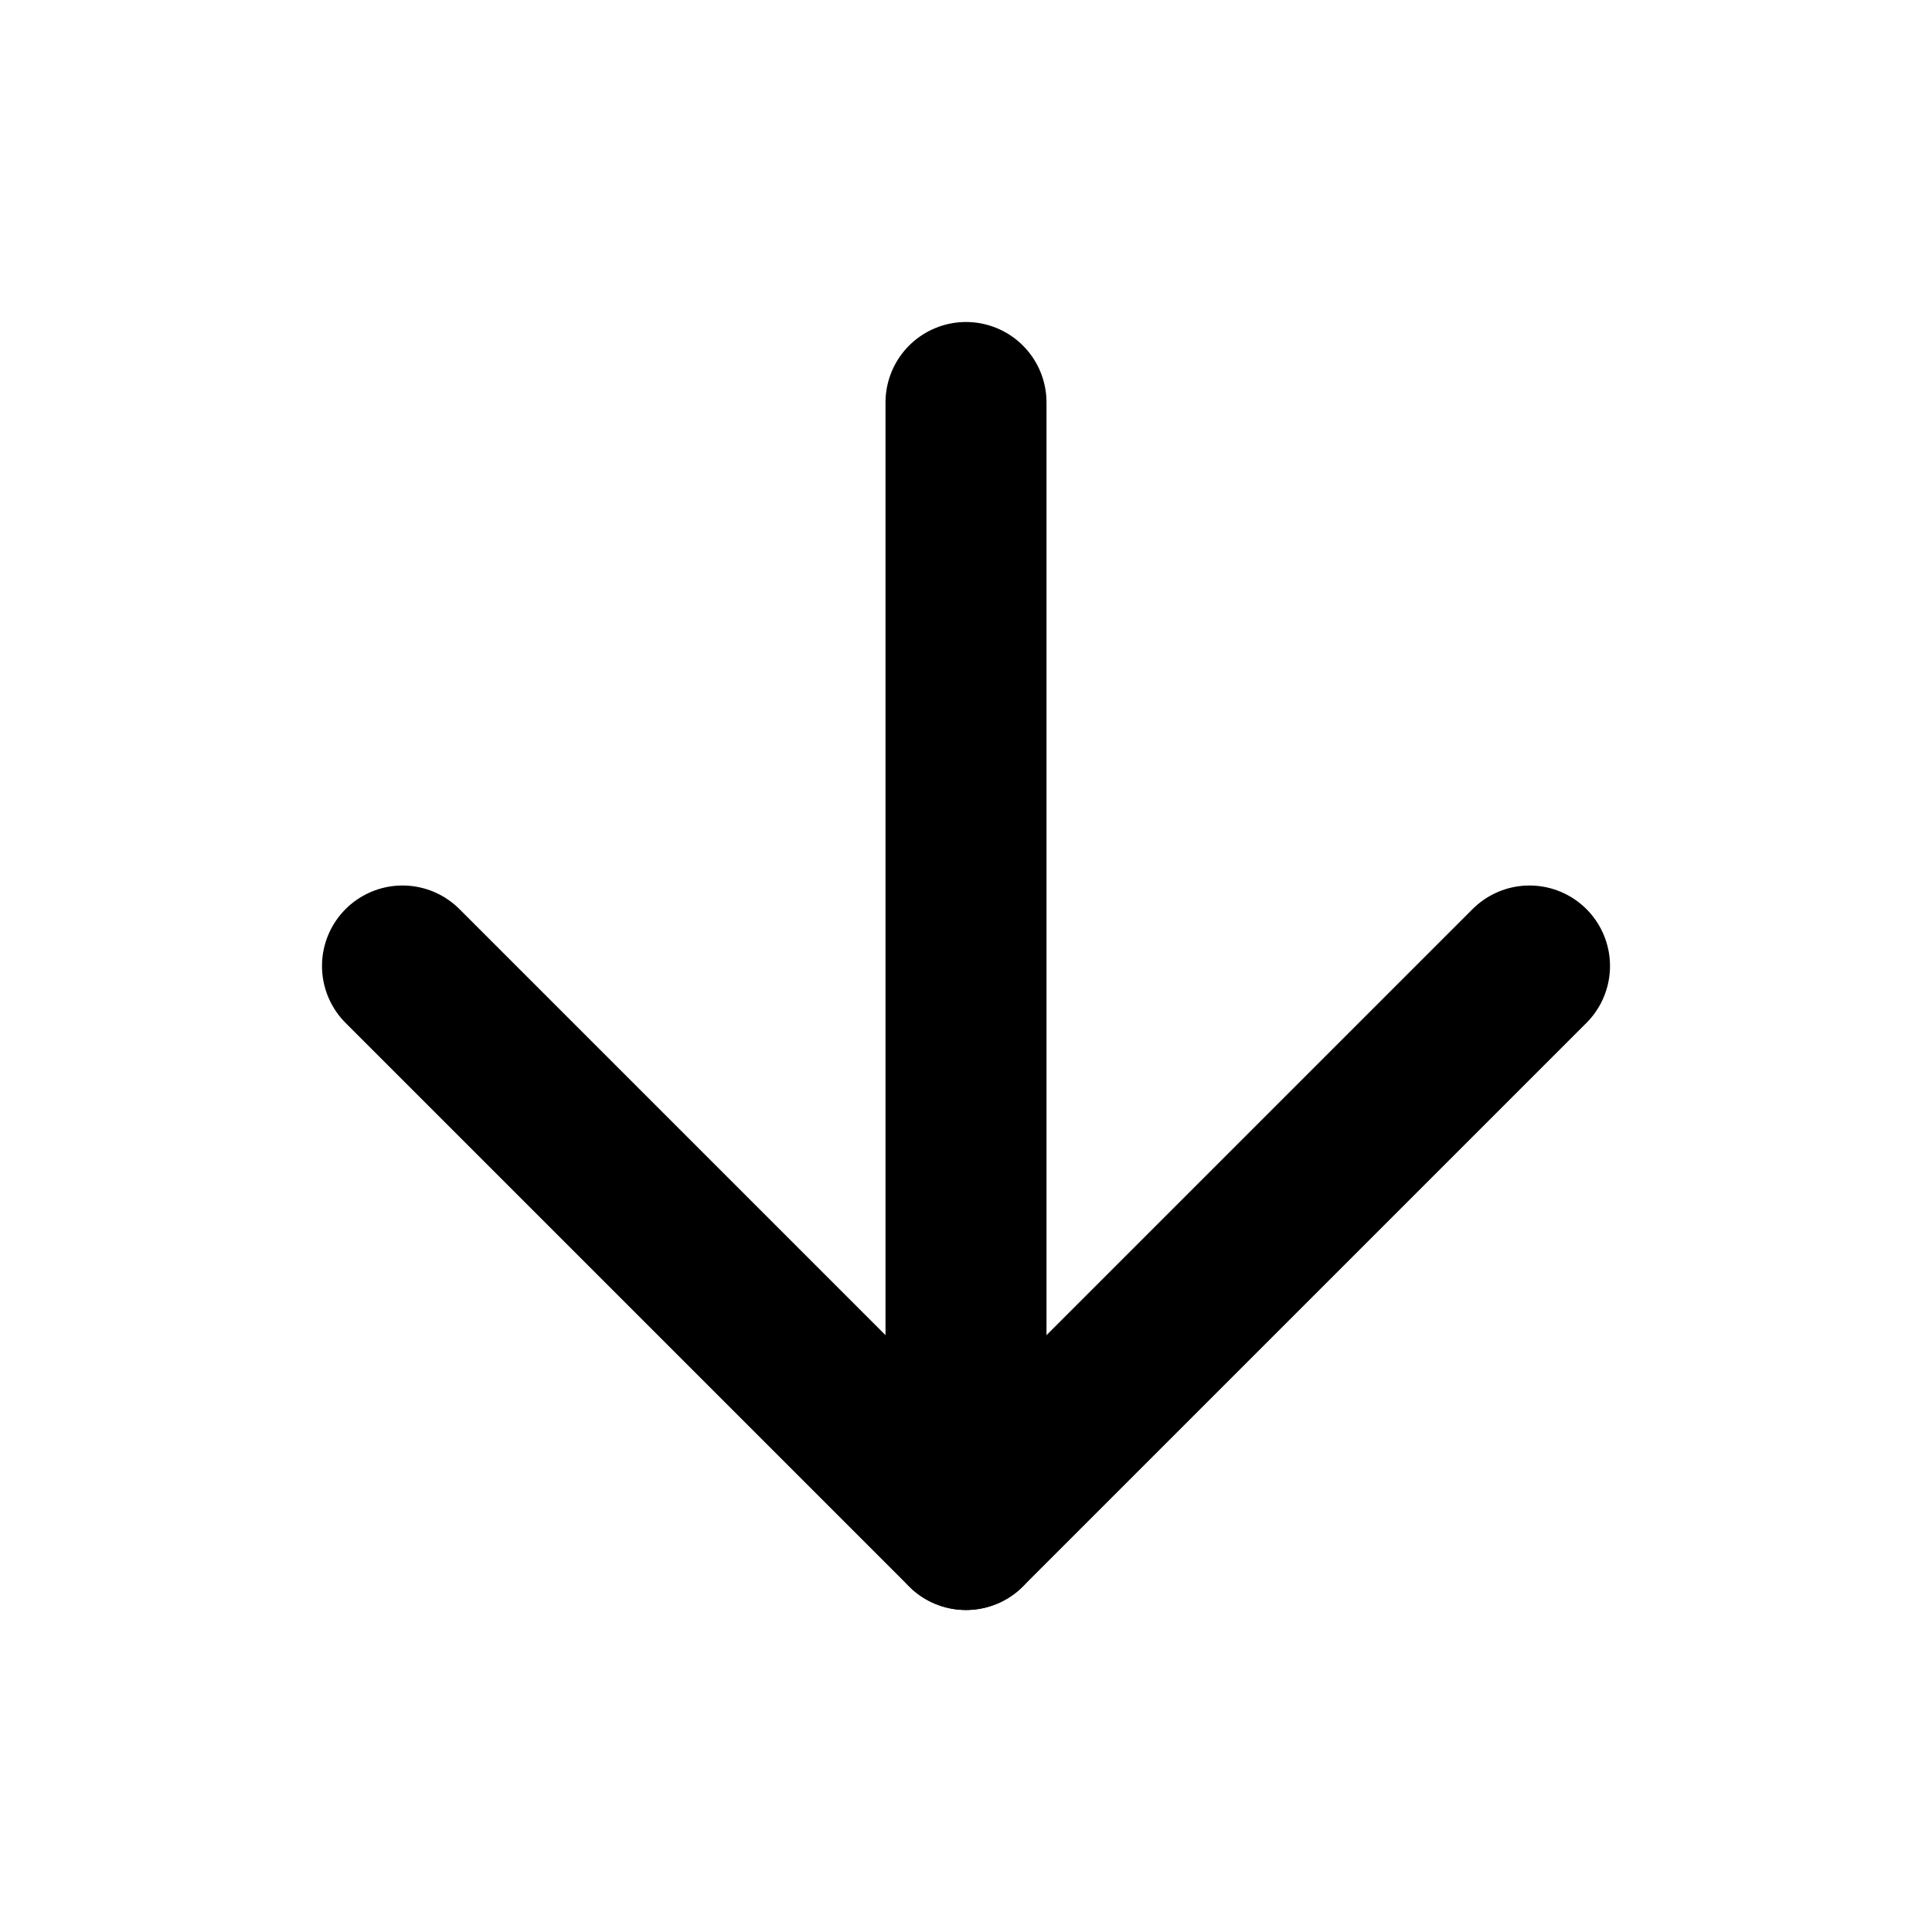
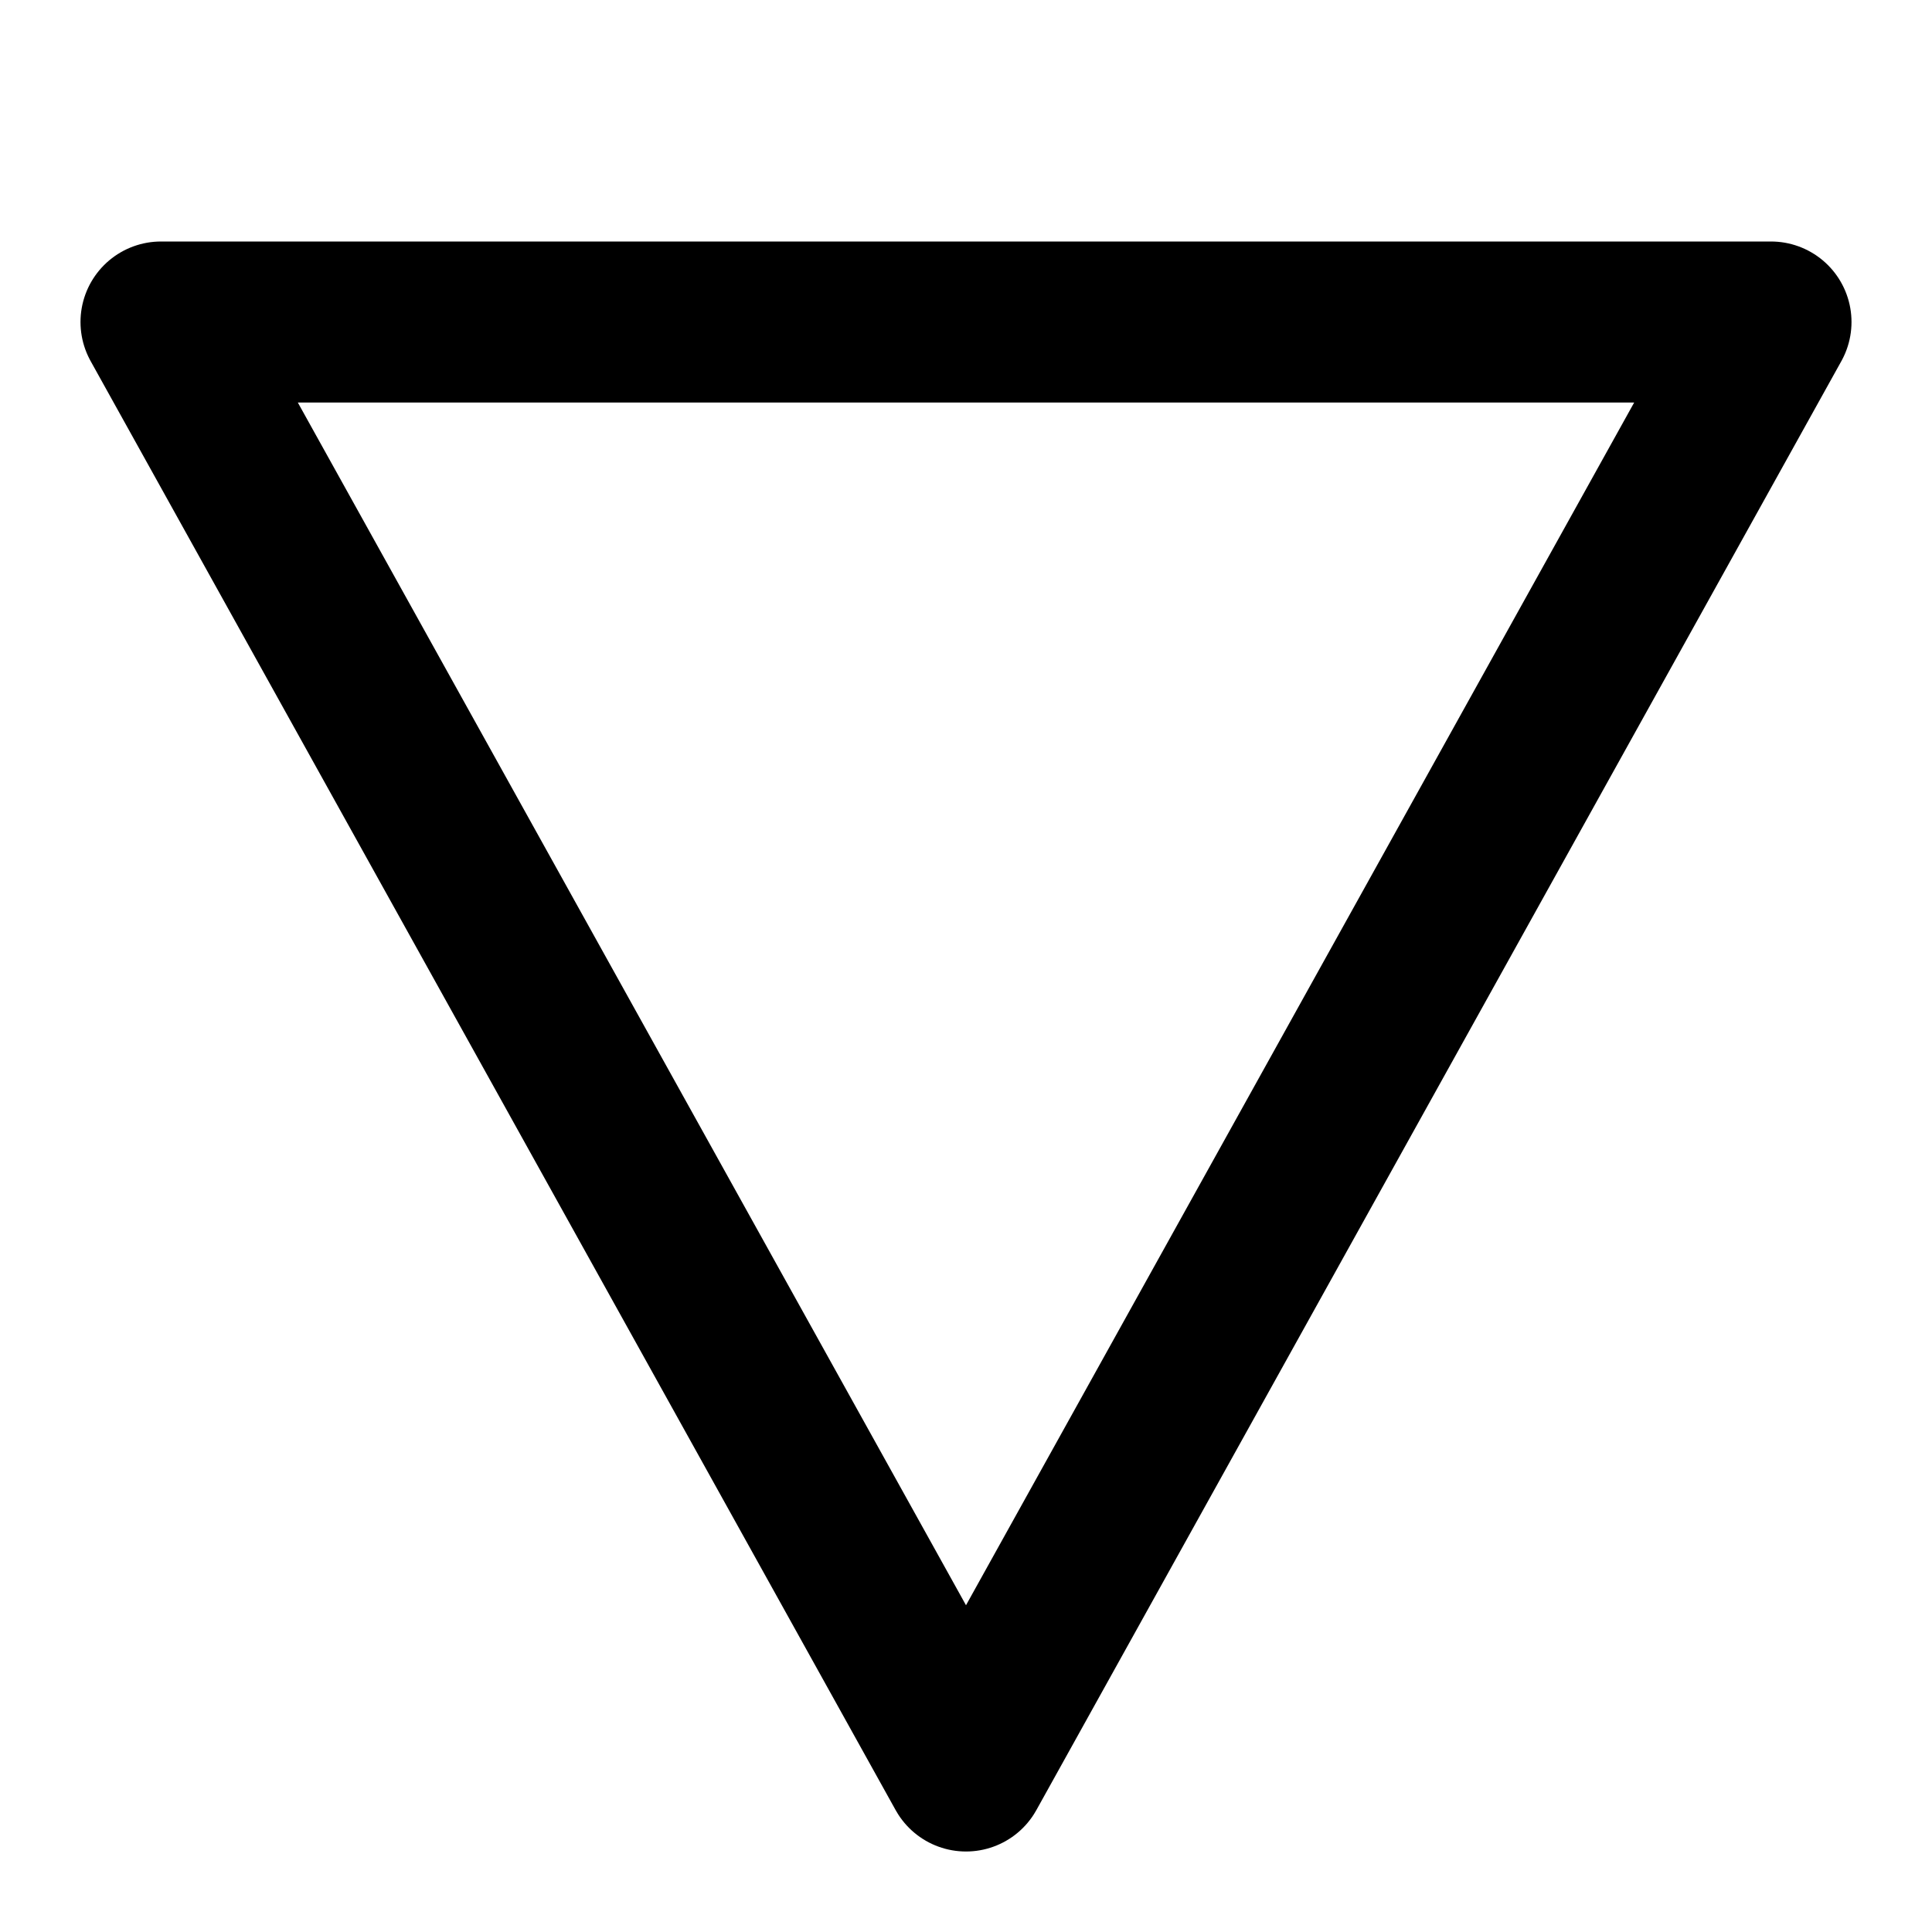
- <svg xmlns="http://www.w3.org/2000/svg" viewBox="0 0 24 24" fill="none" stroke="currentColor" stroke-width="2" stroke-linecap="round" stroke-linejoin="round" class="feather feather-arrow-down">
-   <line x1="12" y1="5" x2="12" y2="19" />
-   <polyline points="19 12 12 19 5 12" />
+ <svg xmlns="http://www.w3.org/2000/svg" viewBox="0 0 24 24" fill="none" stroke="currentColor" stroke-width="2" stroke-linecap="round" stroke-linejoin="round" class="w-6 h-6">
+   <polygon points="12 22 2 4 22 4" />
</svg>
